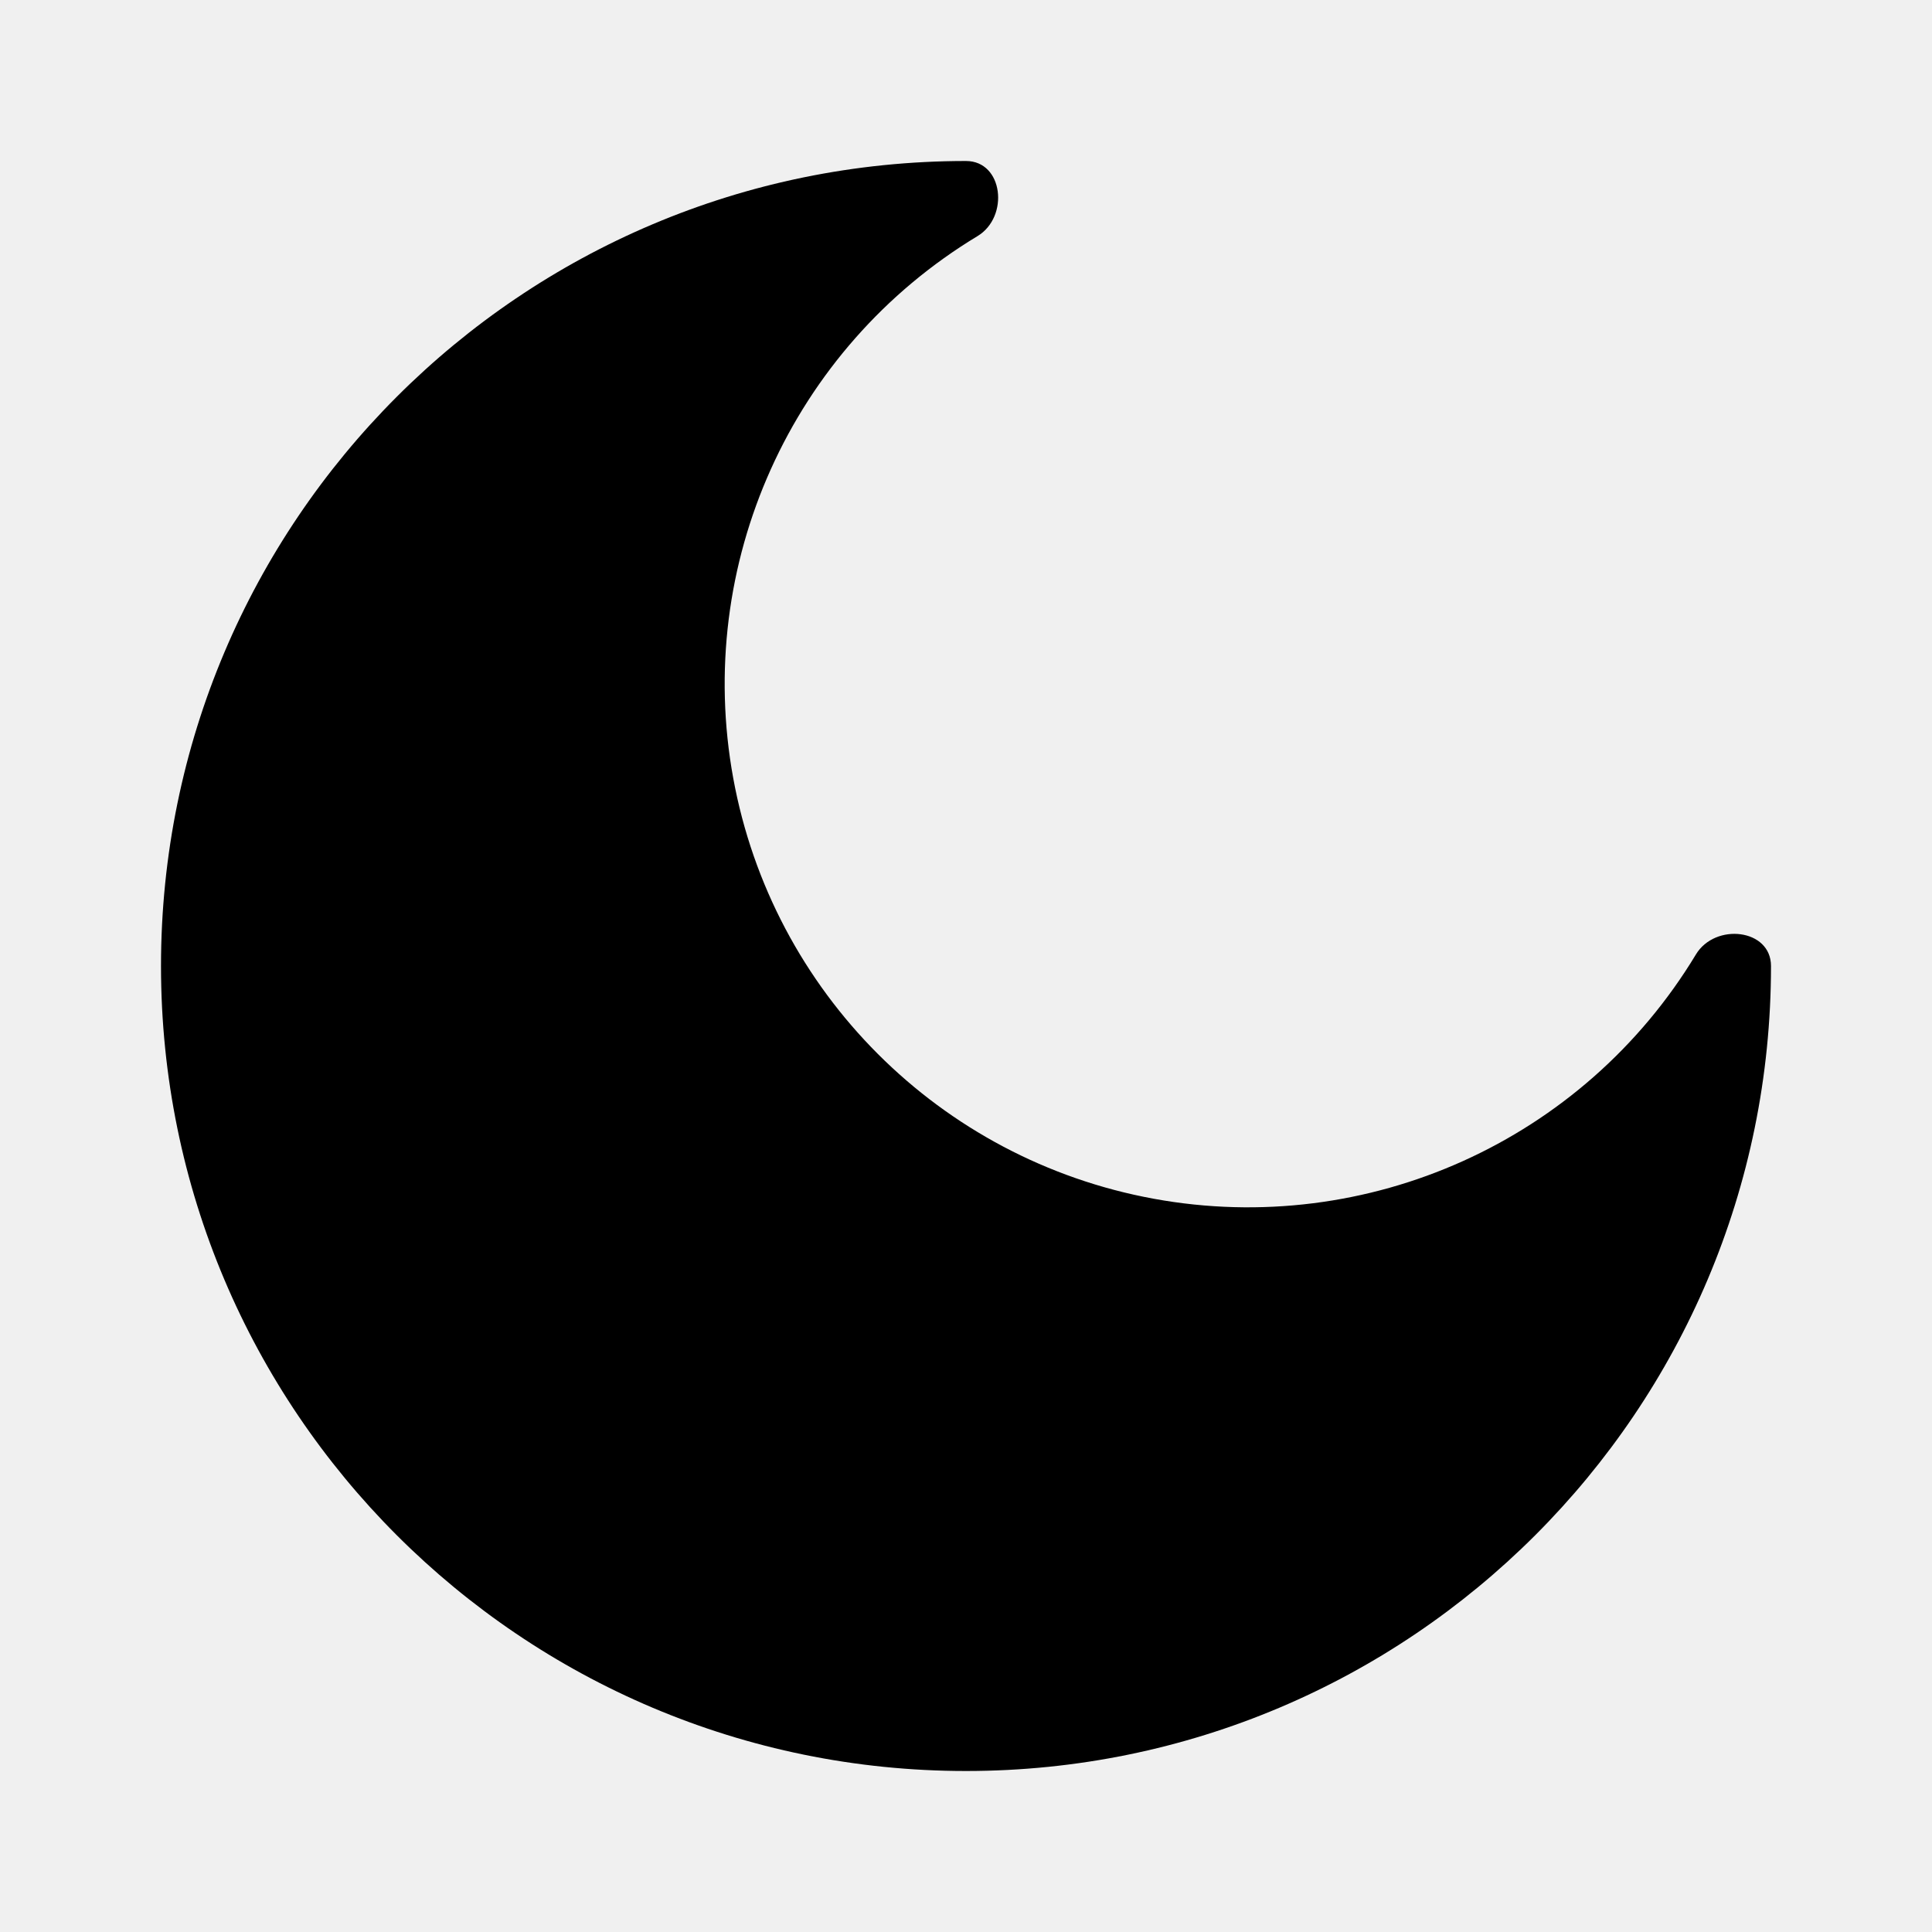
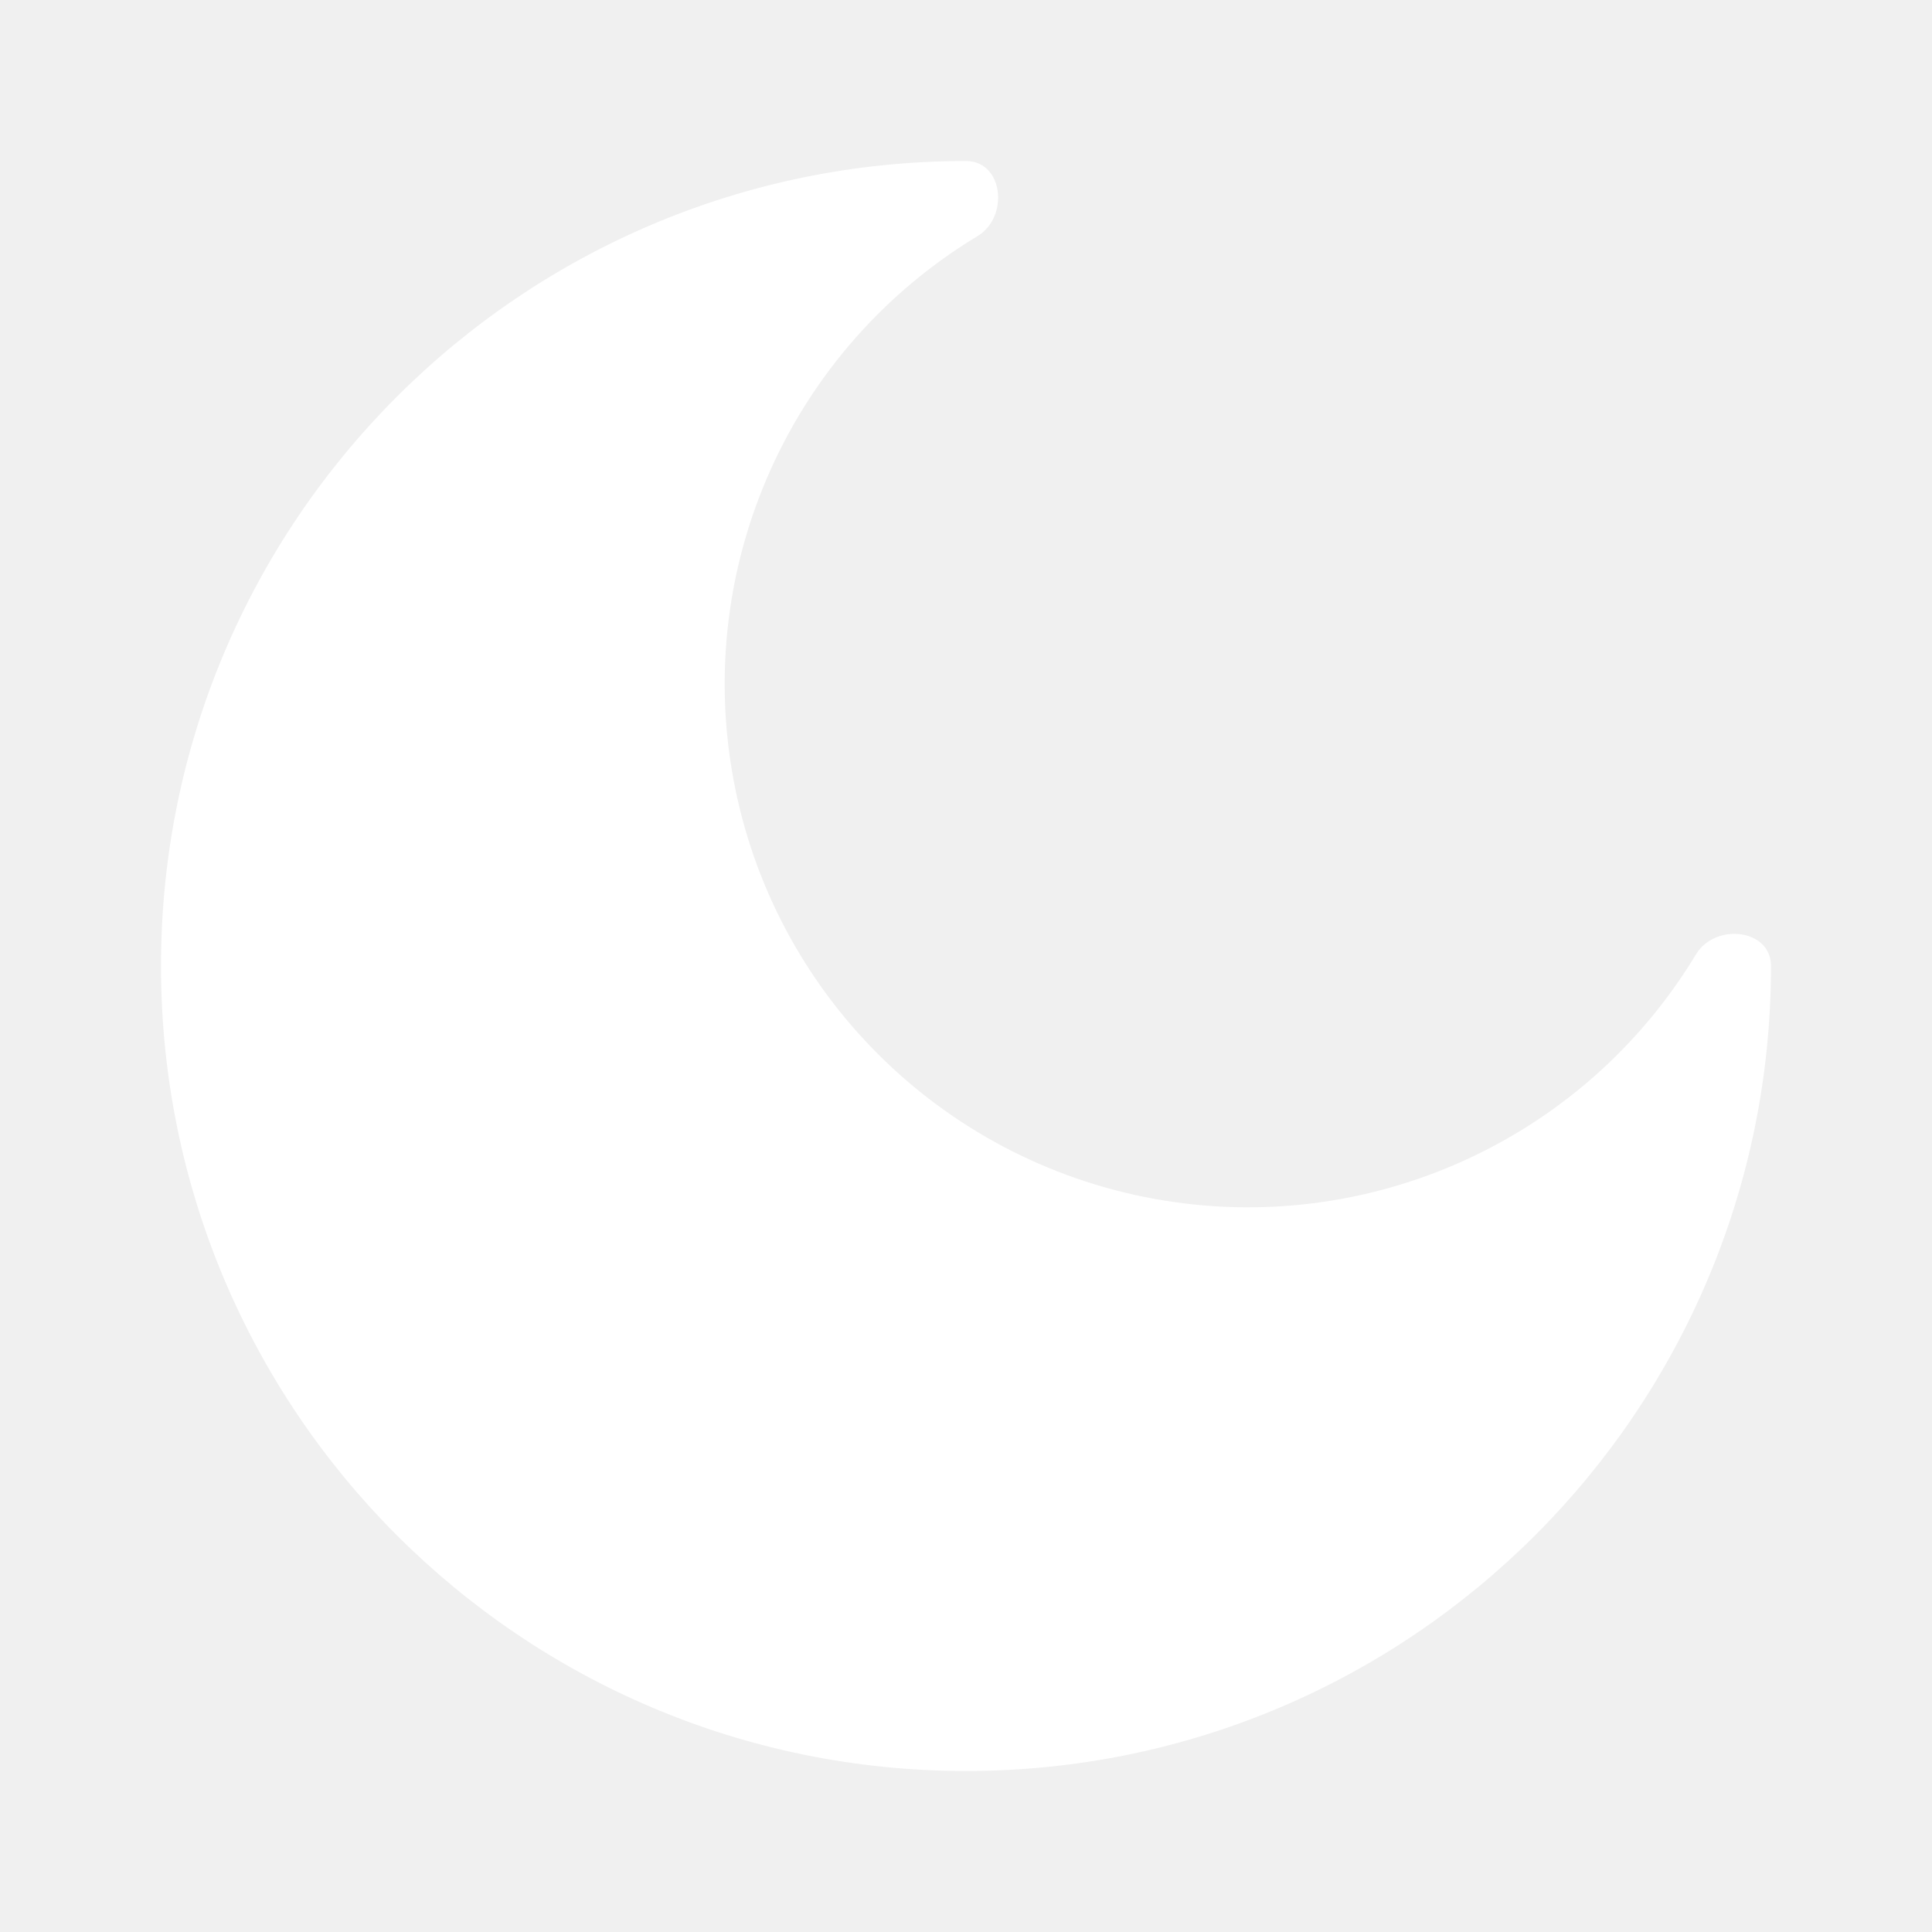
<svg xmlns="http://www.w3.org/2000/svg" width="1em" height="1em" viewBox="0 0 24 24">
-   <path fill="currentColor" d="M12 22c5.523 0 10-4.477 10-10c0-.463-.694-.54-.933-.143a6.5 6.5 0 1 1-8.924-8.924C12.54 2.693 12.463 2 12 2C6.477 2 2 6.477 2 12s4.477 10 10 10" />
+   <path fill="white" d="M12 22c5.523 0 10-4.477 10-10c0-.463-.694-.54-.933-.143a6.5 6.5 0 1 1-8.924-8.924C12.54 2.693 12.463 2 12 2C6.477 2 2 6.477 2 12s4.477 10 10 10" />
</svg>
